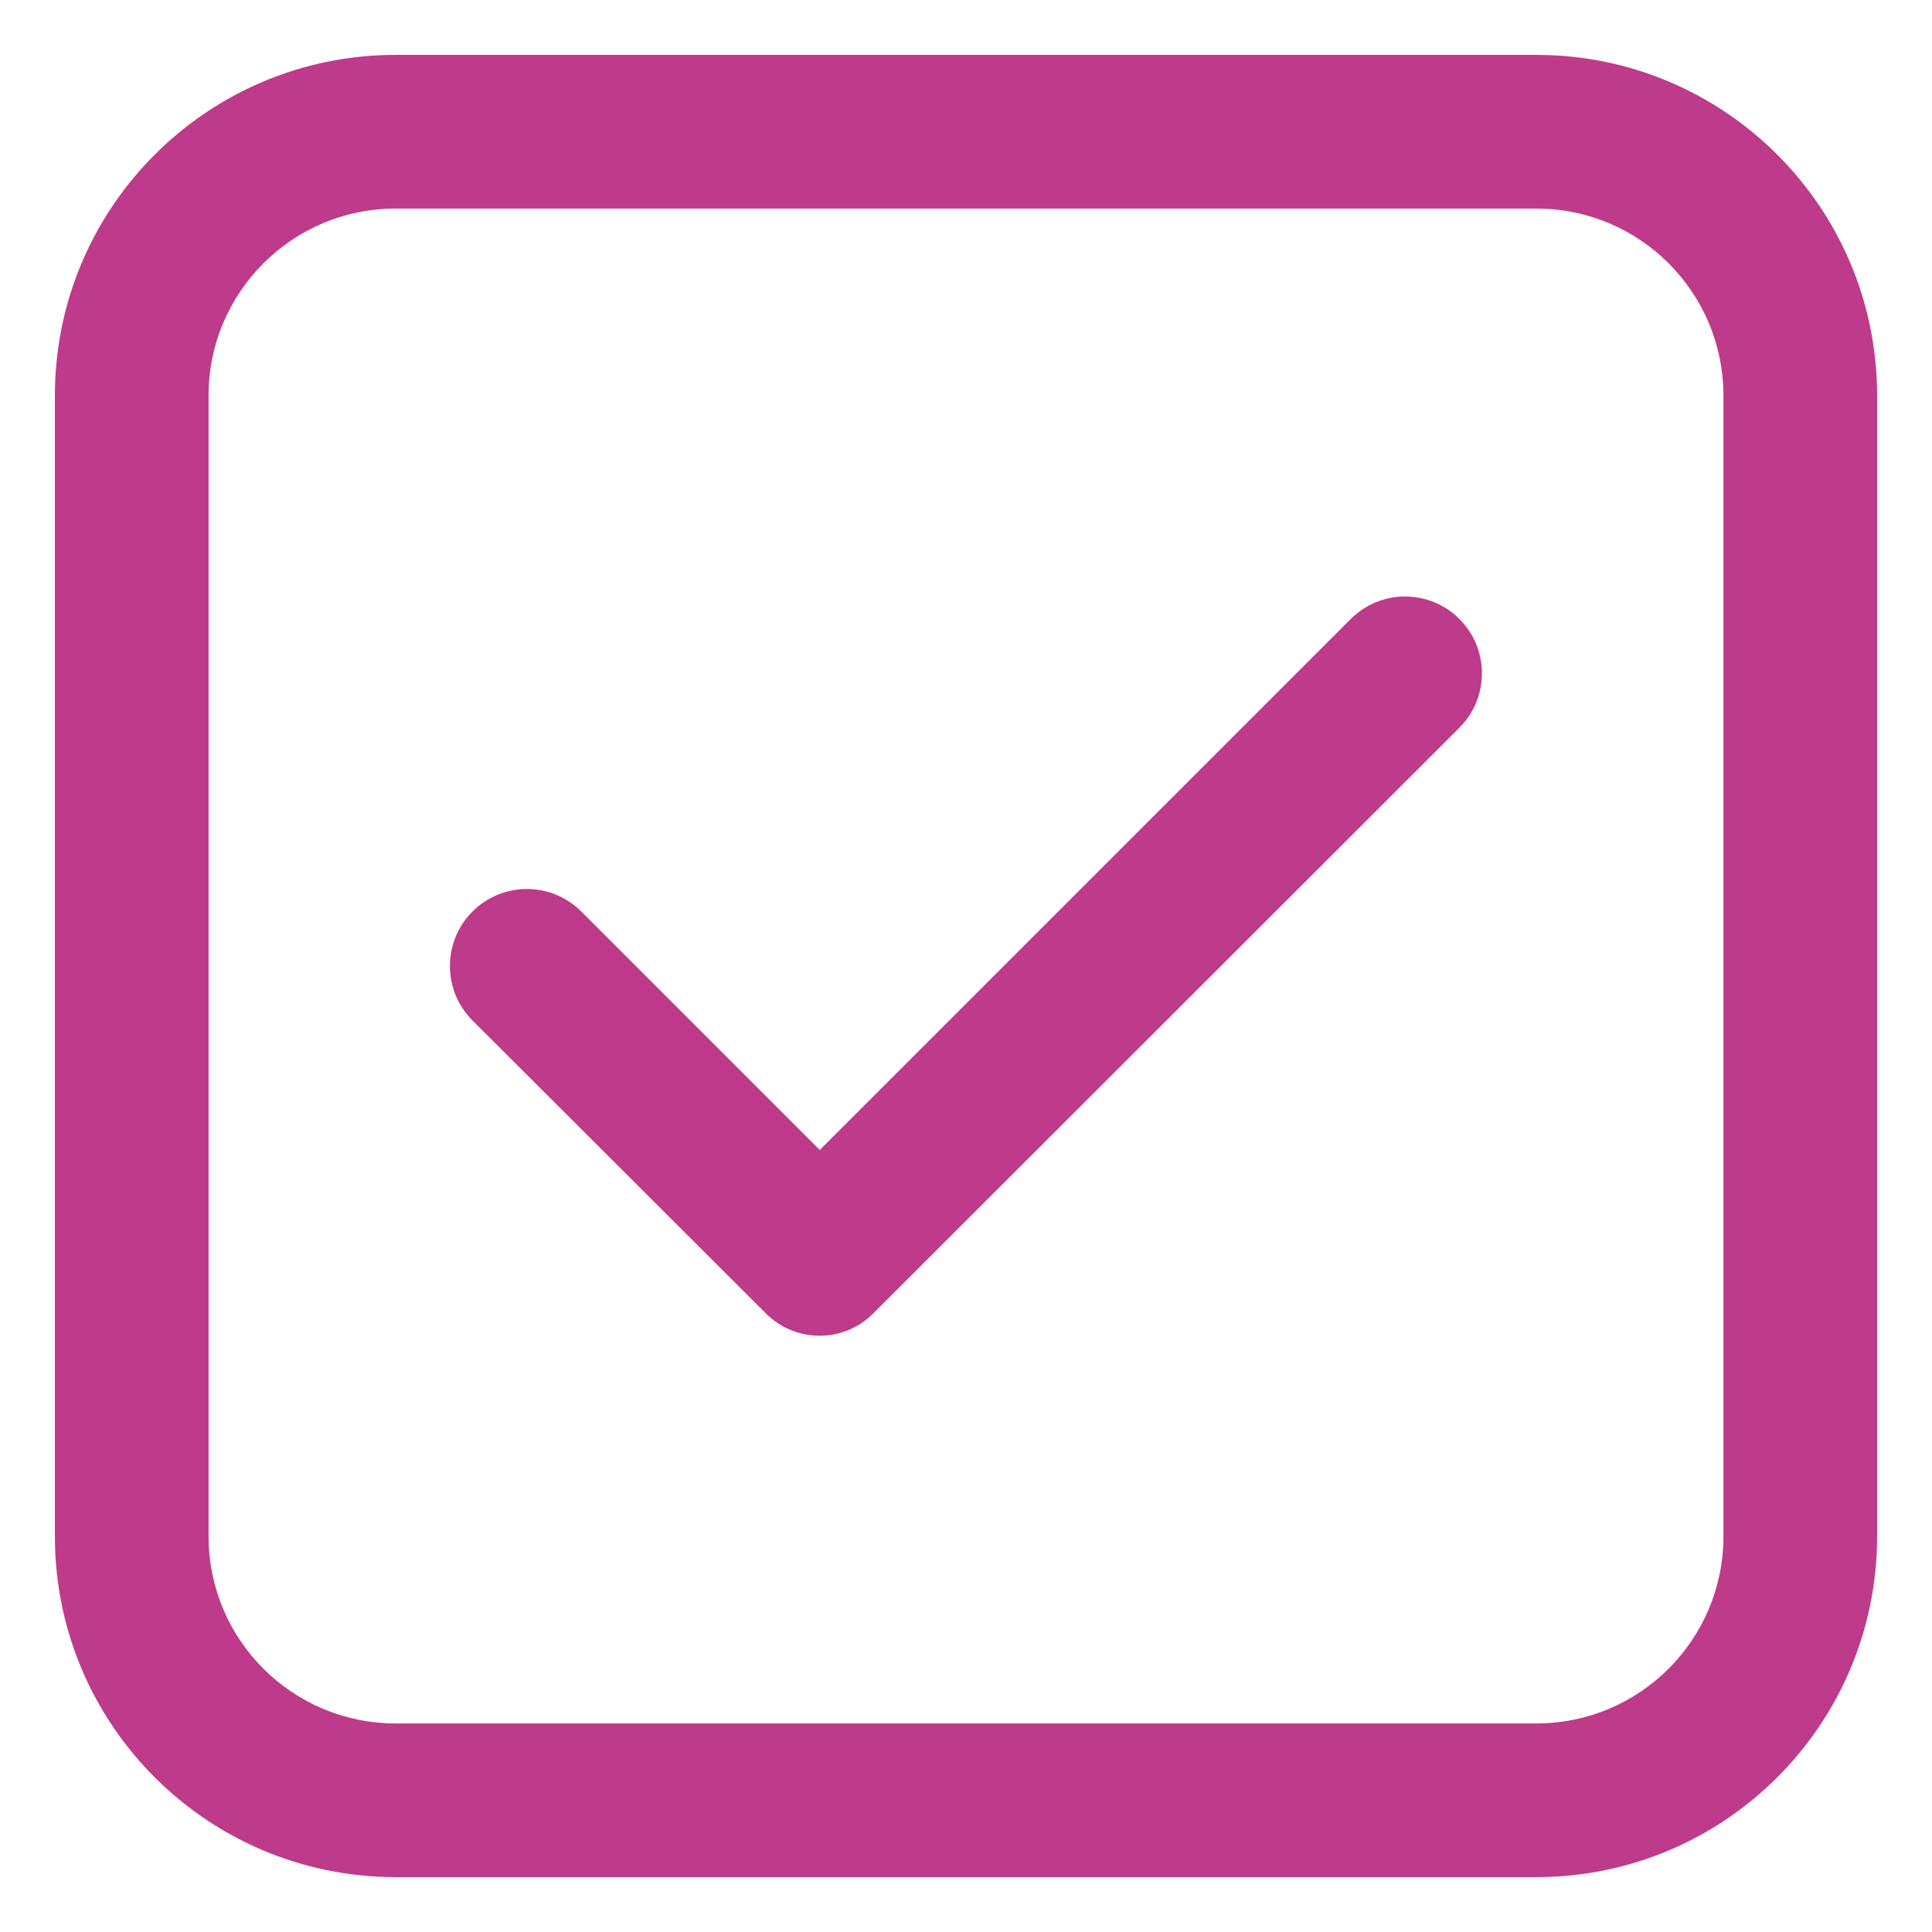
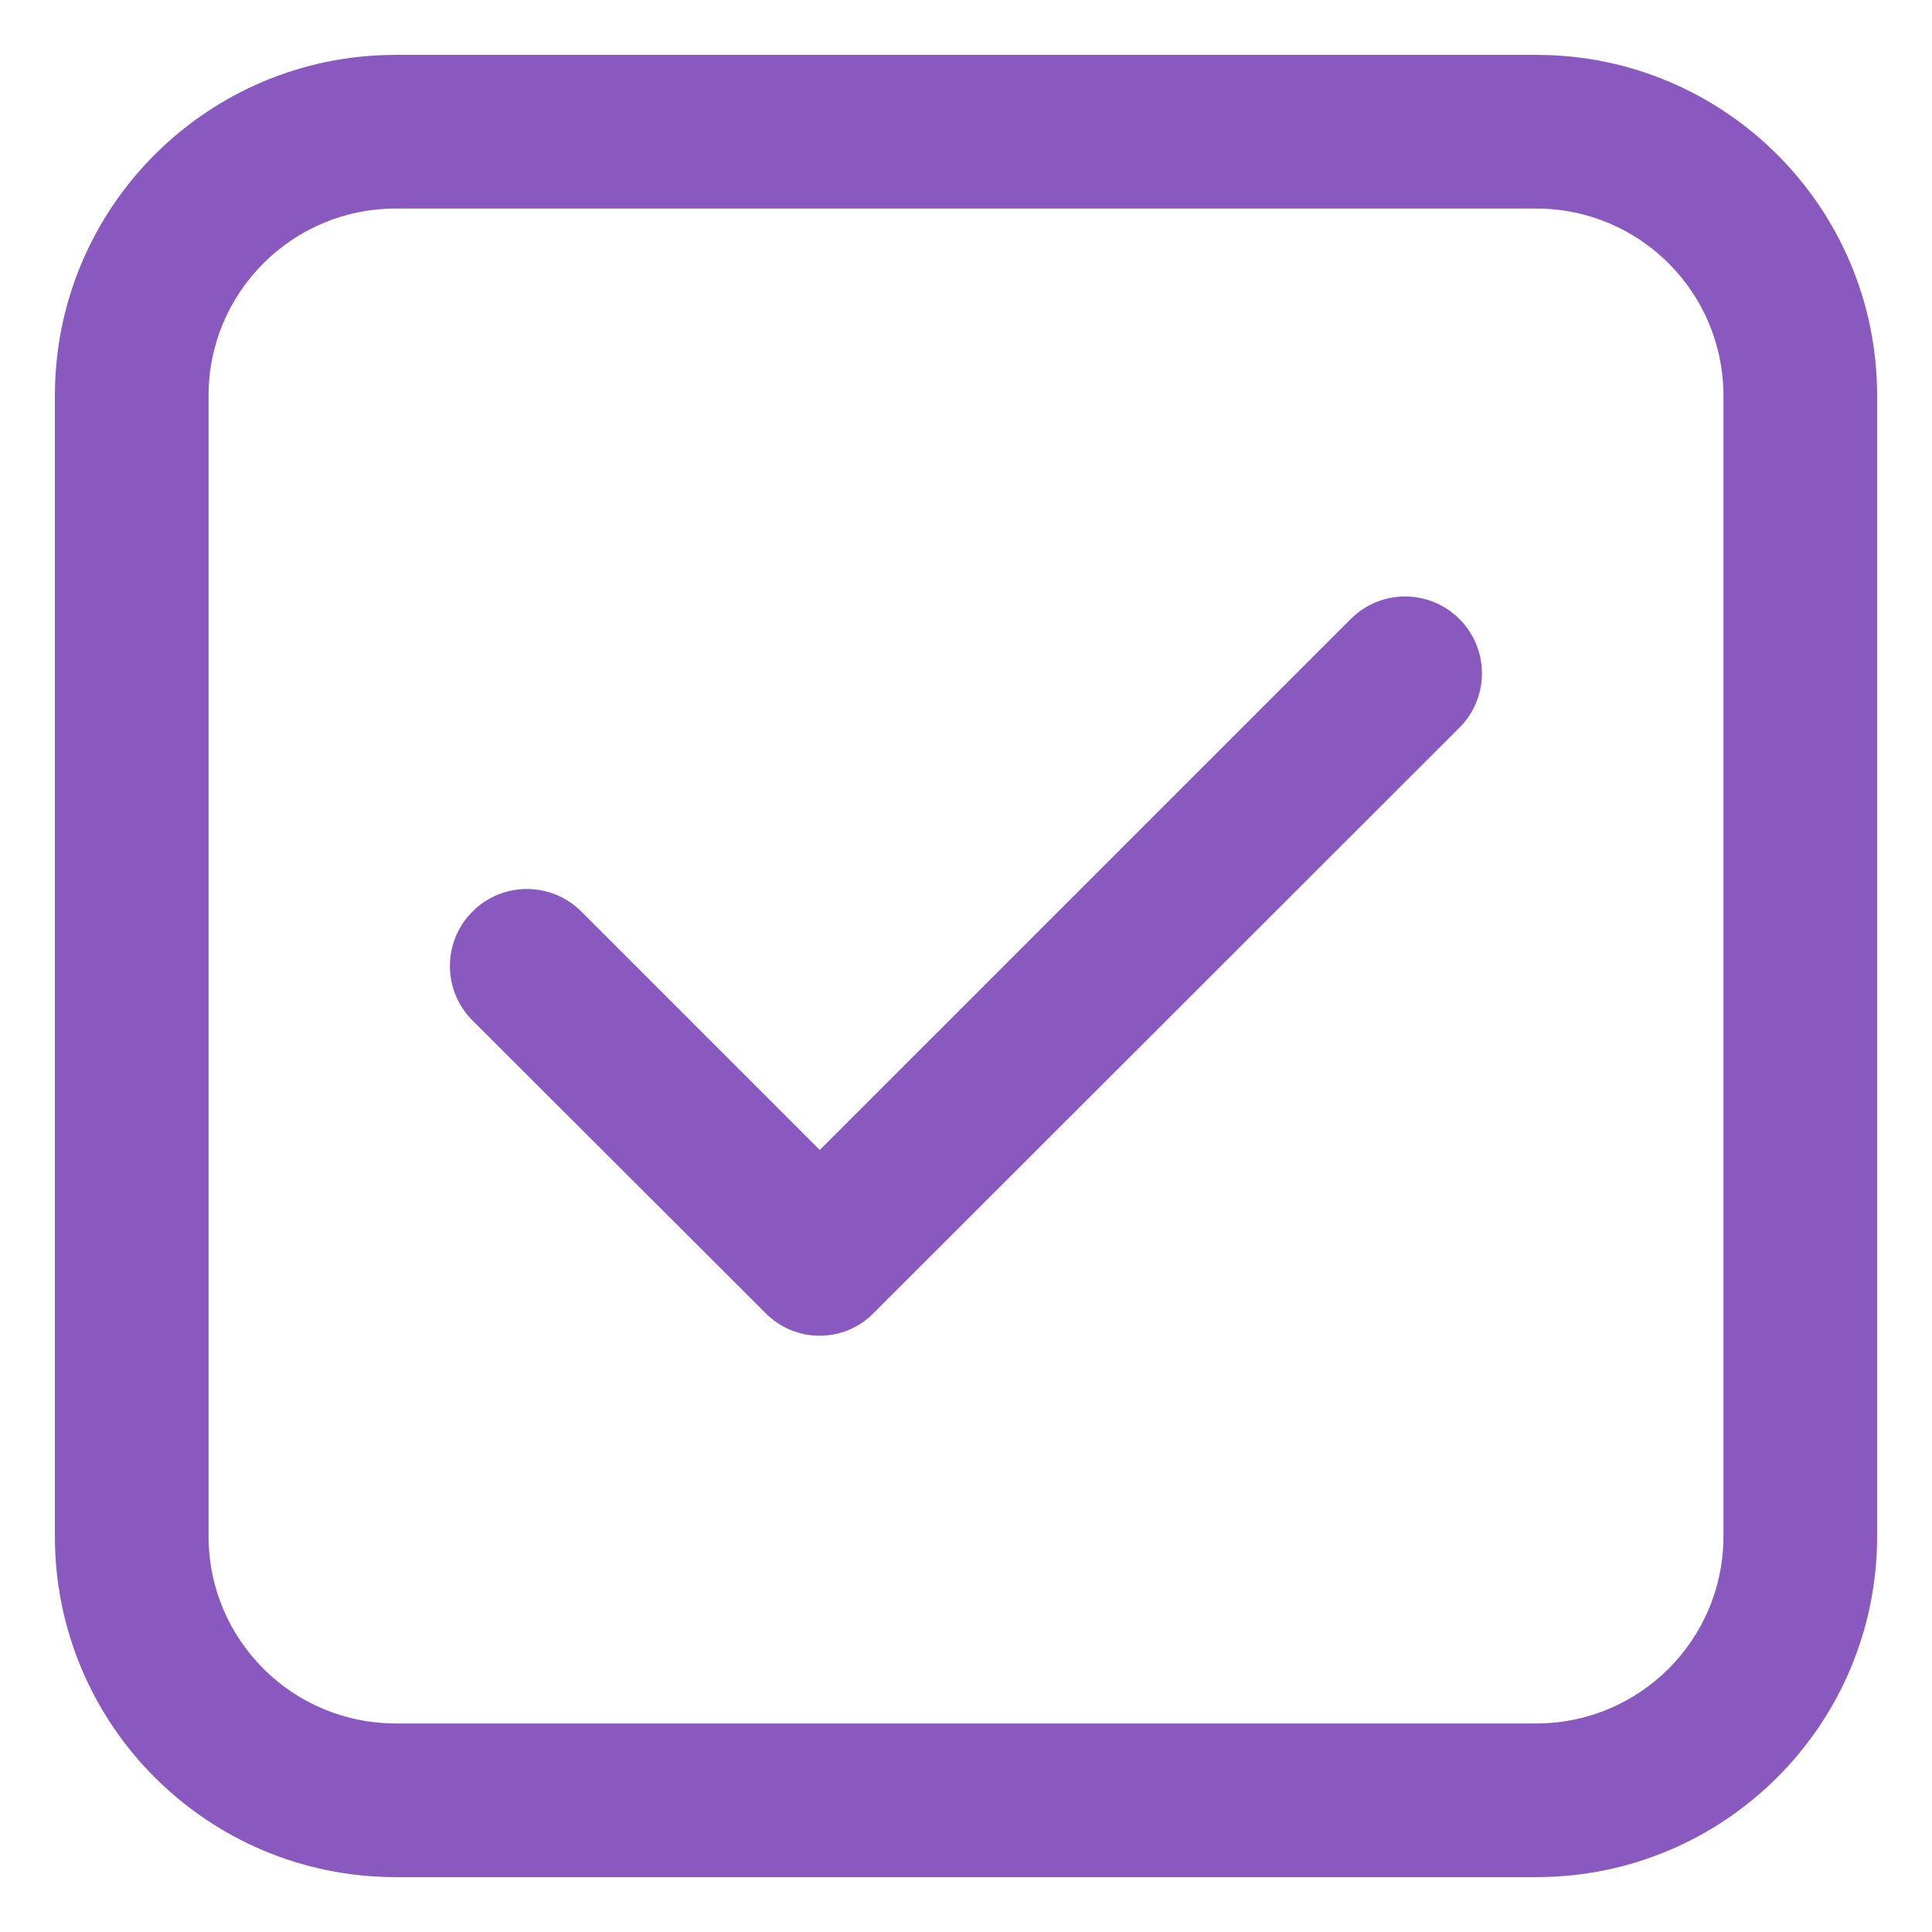
<svg xmlns="http://www.w3.org/2000/svg" id="Layer_1" data-name="Layer 1" viewBox="0 0 44 44">
  <defs>
-     <style>.cls-1{fill:#be3b8b;}</style>
+     <style>.cls-1{fill:#8959c0;}</style>
  </defs>
  <path class="cls-1" d="M35,42.75H9A7.76,7.76,0,0,1,1.25,35V9A7.76,7.76,0,0,1,9,1.25H35A7.76,7.76,0,0,1,42.75,9V35A7.76,7.76,0,0,1,35,42.75ZM9,4.75A4.26,4.26,0,0,0,4.75,9V35A4.26,4.26,0,0,0,9,39.25H35A4.26,4.26,0,0,0,39.25,35V9A4.26,4.26,0,0,0,35,4.75Z" />
  <path class="cls-1" d="M18.67,30.42a1.72,1.72,0,0,1-1.24-.52l-6.67-6.66a1.75,1.75,0,0,1,2.48-2.48l5.43,5.43L30.76,14.1a1.75,1.75,0,0,1,2.48,2.47L19.9,29.9A1.71,1.71,0,0,1,18.67,30.42Z" />
</svg>
